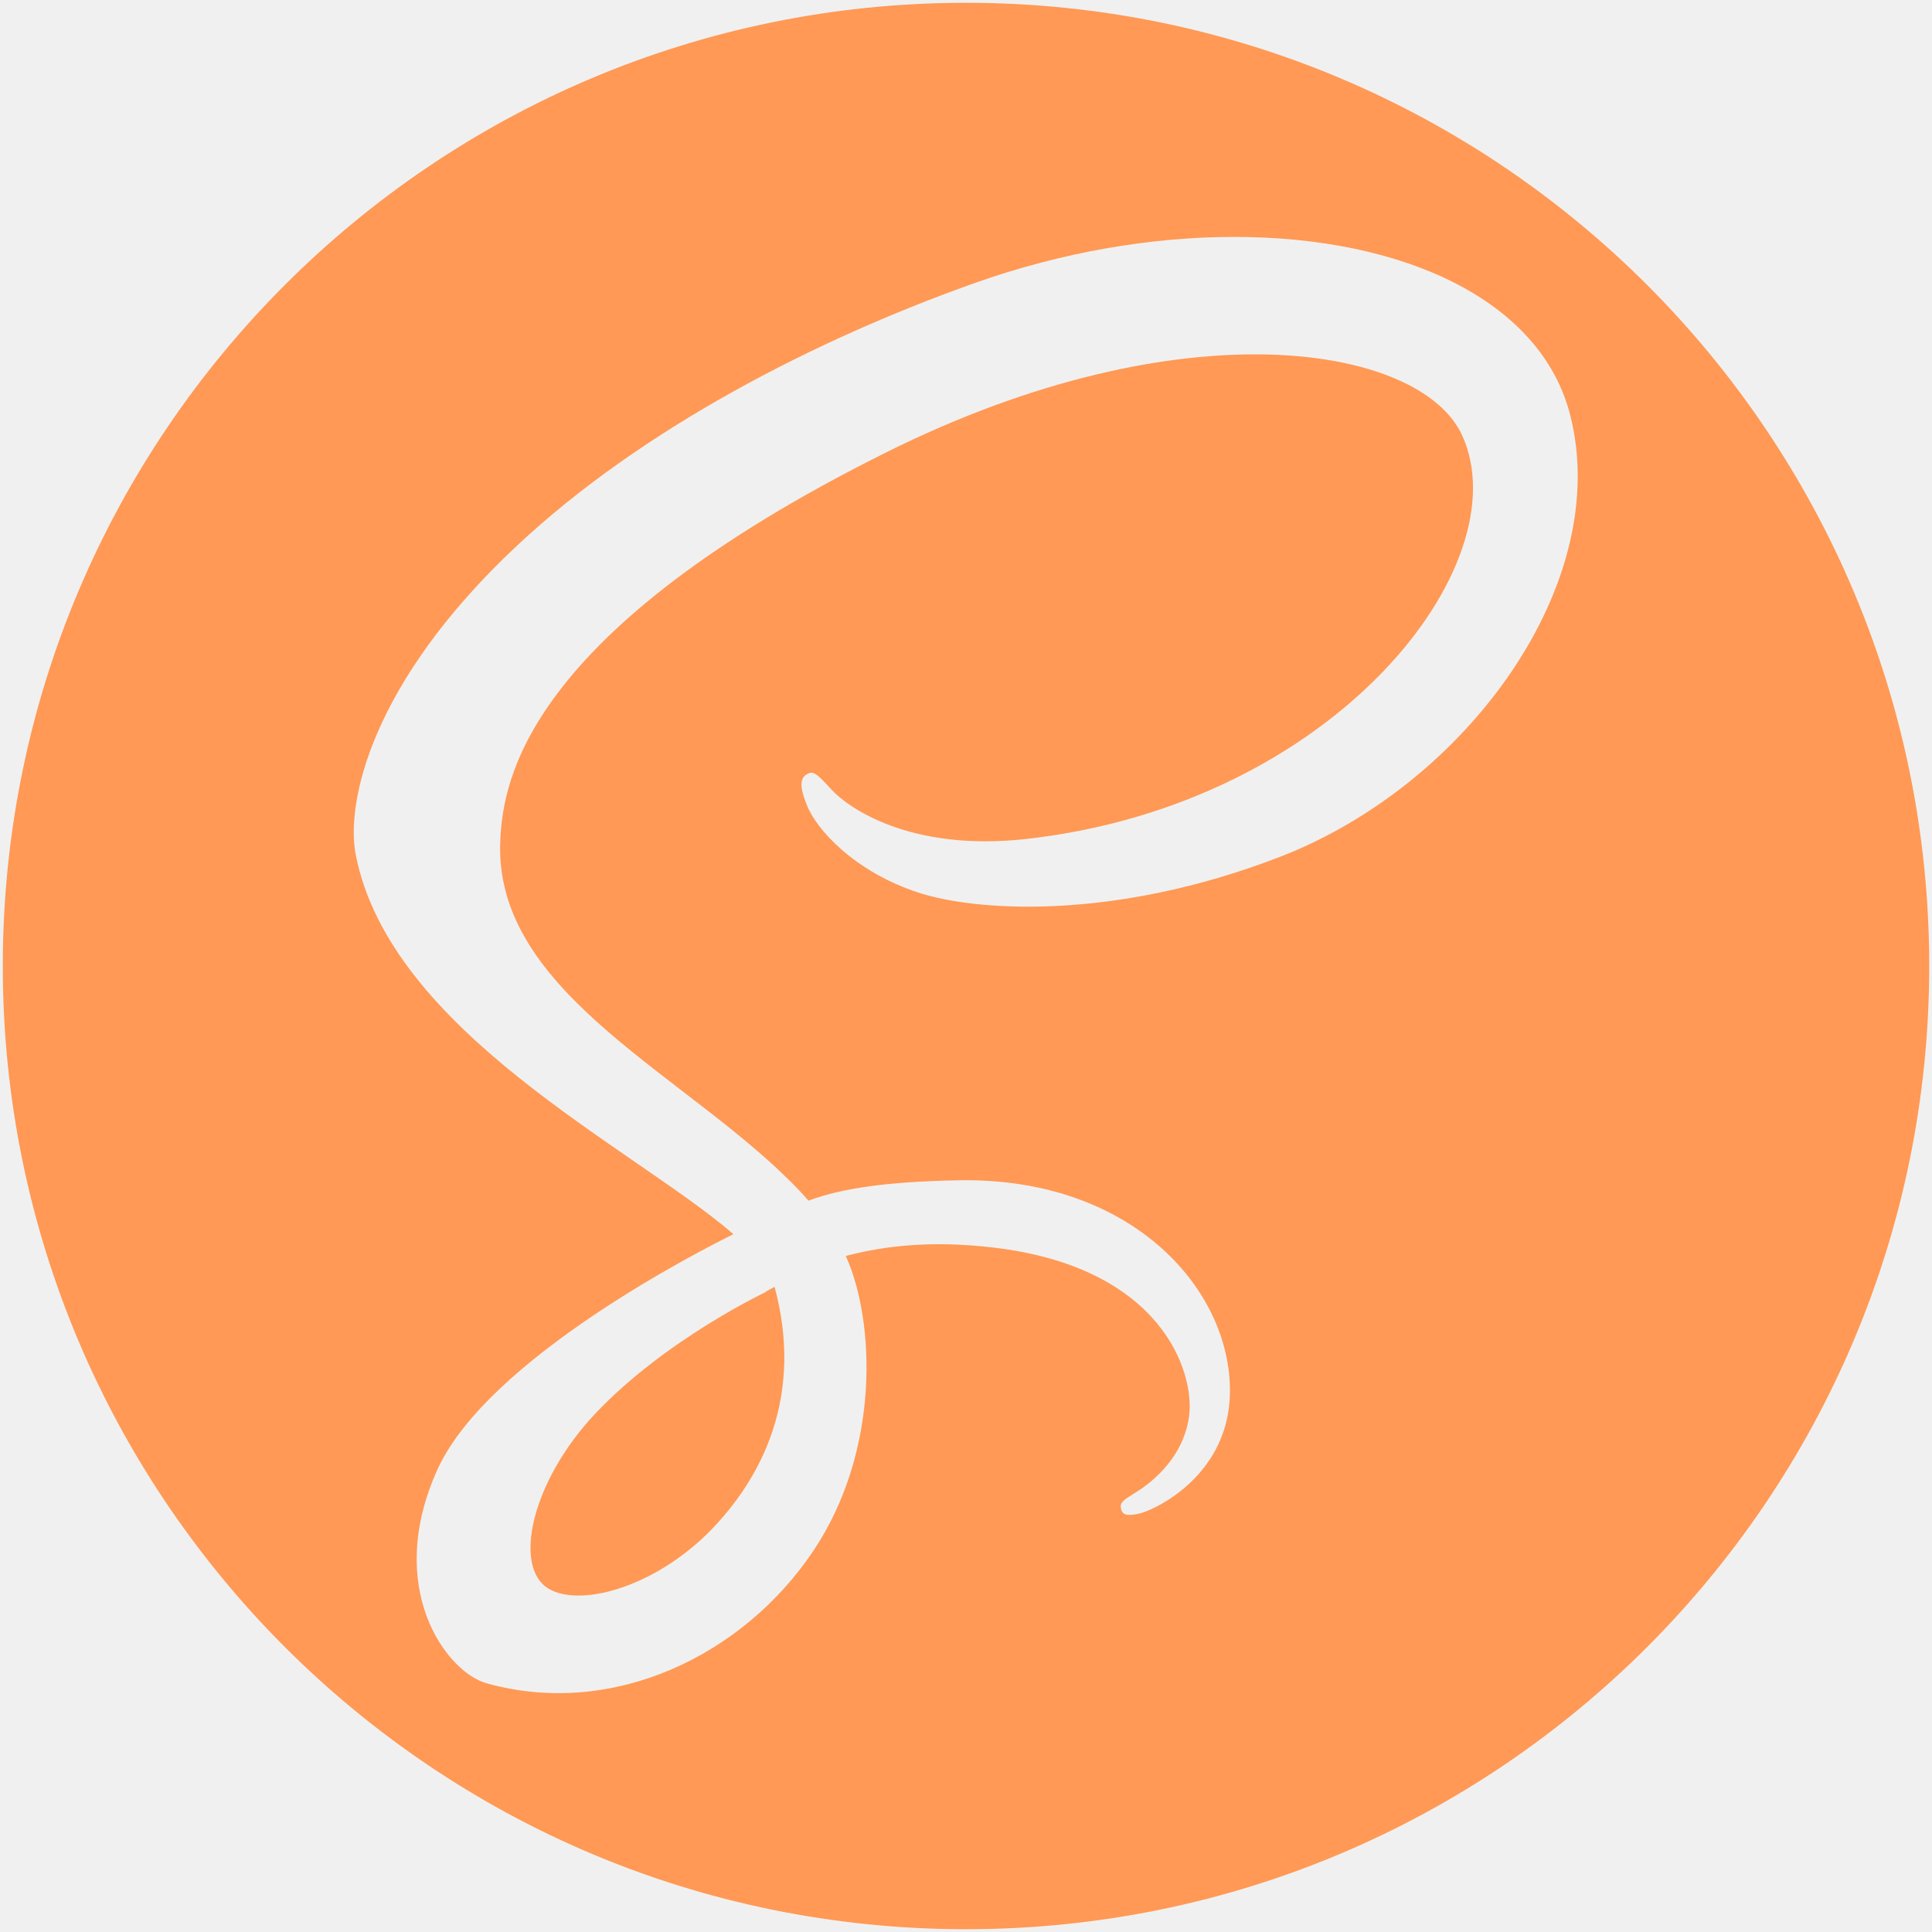
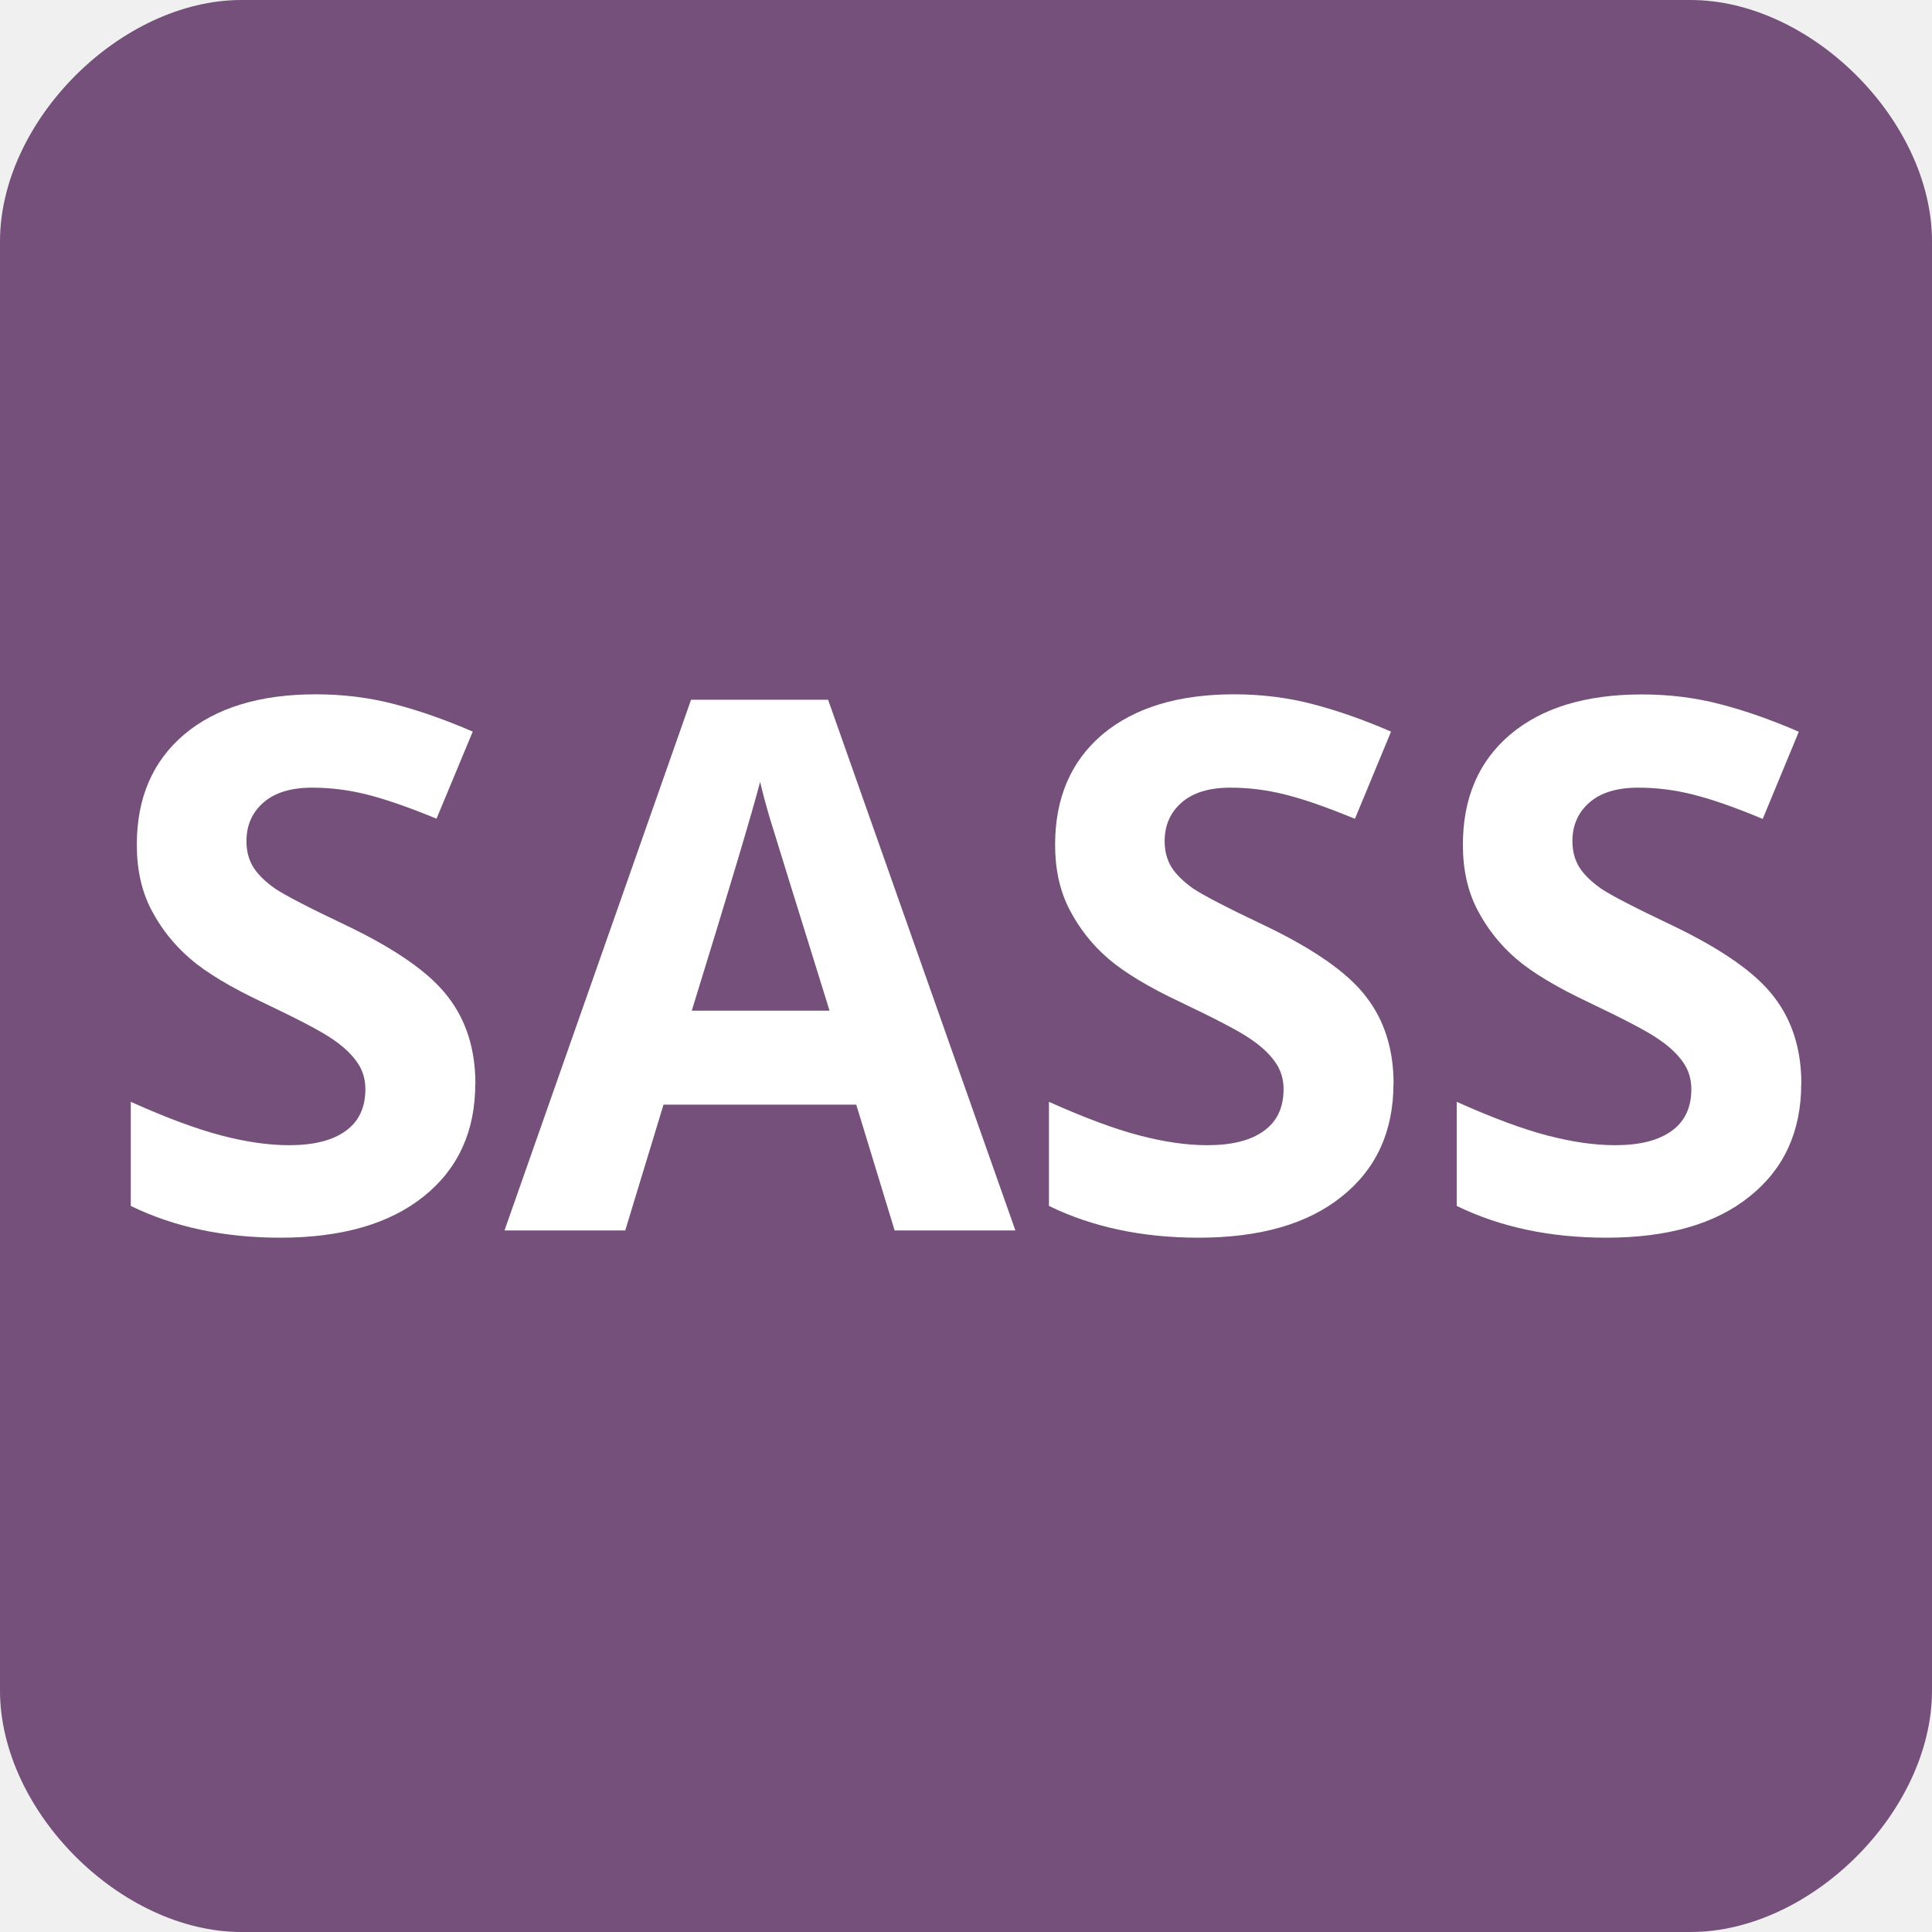
- <svg xmlns="http://www.w3.org/2000/svg" height="547.828" width="547.828" xml:space="preserve" id="svg2" version="1.1">
-   <defs id="defs6">
-     <clipPath id="clipPath20" clipPathUnits="userSpaceOnUse">
-       <path id="path18" d="M 0,4108.71 0,0 l 4108.71,0 0,4108.71 z" />
-     </clipPath>
+ <svg xmlns="http://www.w3.org/2000/svg" version="1.1" width="16" height="16" id="svg2">
+   <defs id="defs4">
+     <linearGradient id="linearGradient3859">
+       <stop id="stop3861" style="stop-color:#eec73e;stop-opacity:1" offset="0" />
+       <stop id="stop3863" style="stop-color:#9a8022;stop-opacity:1" offset="1" />
+     </linearGradient>
+     <linearGradient id="linearGradient3851">
+       <stop id="stop3853" style="stop-color:#6699cc;stop-opacity:1" offset="0" />
+       <stop id="stop3855" style="stop-color:#0054a7;stop-opacity:1" offset="1" />
+     </linearGradient>
  </defs>
-   <g transform="matrix(1.333333,0,0,-1.333333,0,547.828)" id="g10">
-     <g id="g12" transform="matrix(0.09971138,0,0,0.09971138,0.5929342,0.5929217)" style="fill:#ff9955">
-       <g id="g14" style="fill:#ff9955">
-         <g clip-path="url(#clipPath20)" id="g16" style="fill:#ff9955">
-           <path style="fill:#ff9955;fill-opacity:1;fill-rule:evenodd;stroke:none" d="M 273.914,0 C 122.635,0 0,122.635 0,273.914 c 0,151.278 122.635,273.914 273.914,273.914 151.279,0 273.914,-122.636 273.914,-273.914 C 547.828,122.635 425.193,0 273.914,0 Z m 76.389,66.578 c 47.948,0.03 87.096,17.975 95.43,50.66 12.197,47.833 -29.332,105.057 -82.512,125.629 -47.484,18.367 -86.747,15.459 -102.875,10.166 -18.335,-6.016 -29.089,-18.11 -31.709,-24.93 -1.028,-2.675 -2.805,-7.162 0,-8.715 1.721,-0.953 2.408,-0.724 7.02,4.357 4.38,4.827 21.988,17.786 55.43,14.037 87.775,-9.837 140.638,-78.04 123.936,-114.734 -11.693,-25.685 -79.355,-37.275 -163.875,4.84 C 147.969,179.302 142.374,221.687 141.494,237.783 c -2.42,44.276 54.646,67.575 85.516,100.51 0.727,0.775 1.428,1.557 2.119,2.344 9.34,-3.476 22.272,-5.432 42.836,-5.787 49.932,-0.86 78.131,32.058 76.973,61.484 -0.909,23.177 -22.186,32.724 -26.141,33.391 -2.873,0.487 -4.434,0.569 -4.842,-1.684 -0.284,-1.55 0.745,-2.27 4.115,-4.355 3.369,-2.084 13.449,-8.988 15.25,-21.545 1.803,-12.553 -7.626,-42.556 -55.676,-48.168 -17.028,-1.989 -30.427,-0.632 -41.92,2.4 8.332,18.369 9.928,55.297 -9.244,83.895 -19.867,29.633 -56.834,47.662 -92.859,37.639 -11.627,-3.235 -29.19,-27.267 -14.039,-60.756 14.359,-31.744 75.715,-62.795 84.098,-66.922 l 0,-0.146 C 179.25,325.605 110.095,292.613 100.346,242.141 c -2.764,-14.304 3.941,-48.535 45.99,-87.865 35.365,-33.08 84.551,-58.415 129.984,-74.555 25.05,-8.9 50.566,-13.157 73.982,-13.143 z M 219.479,365.156 c -0.847,0.467 -1.683,0.923 -2.506,1.365 l 0.045,0.086 c 0,0 -28.561,13.491 -48.412,34.477 -18.452,19.504 -23.608,43.983 -13.312,49.951 9.535,5.532 31.769,-1.032 47.684,-18.395 5.217,-5.691 9.478,-11.856 12.652,-18.443 0.635,-1.317 1.227,-2.653 1.773,-4.002 0.547,-1.352 1.05,-2.719 1.508,-4.102 4.116,-12.449 4.554,-26.196 0.568,-40.938 z" transform="matrix(7.5,0,0,-7.5,0,4108.71)" id="path22" />
-         </g>
-       </g>
-     </g>
+   <g transform="translate(0,-1036.362)" id="layer1" style="fill:#75507b;fill-opacity:1">
+     <path d="m 2,0 c 1,0 11,0 12,0 1,0 2,1 2,2 0,1 0,11 0,12 0,1 -1,2 -2,2 C 13,16 3,16 2,16 1,16 0,15 0,14 0,13 0,3 0,2 0,1 1,0 2,0 z" transform="translate(0,1036.362)" id="rect2995" style="fill:#75507b;fill-opacity:1;stroke:none" />
+     <text x="5.176" y="14.544" transform="translate(0,1036.362)" id="text3921" xml:space="preserve" style="font-size:12px;font-style:normal;font-variant:normal;font-weight:normal;font-stretch:normal;line-height:125%;letter-spacing:0px;word-spacing:0px;fill:#75507b;fill-opacity:1;stroke:none;font-family:Ubuntu Mono;-inkscape-font-specification:Ubuntu Mono">
+       <tspan x="5.176" y="14.544" id="tspan3923" style="fill:#75507b;fill-opacity:1" />
+     </text>
+     <g id="text3925" style="font-size:12px;font-style:normal;font-variant:normal;font-weight:normal;font-stretch:normal;line-height:125%;letter-spacing:0px;word-spacing:0px;fill:#75507b;fill-opacity:1;stroke:none;font-family:Ubuntu Mono;-inkscape-font-specification:Ubuntu Mono" />
+   </g>
+   <g id="text4161" style="font-size:9.197px;font-style:normal;font-variant:normal;font-weight:normal;font-stretch:normal;line-height:125%;letter-spacing:0px;word-spacing:0px;fill:#ffffff;fill-opacity:1;stroke:none;font-family:Ubuntu Mono;-inkscape-font-specification:Ubuntu Mono">
+     <path d="M 3.936,8.975 C 3.936,9.37 3.793,9.681 3.508,9.909 3.224,10.136 2.829,10.25 2.322,10.25 c -0.467,0 -0.88,-0.088 -1.239,-0.263 l 0,-0.862 c 0.295,0.132 0.545,0.225 0.748,0.278 0.206,0.054 0.393,0.081 0.563,0.081 0.204,7e-7 0.359,-0.039 0.467,-0.117 C 2.971,9.289 3.026,9.173 3.026,9.019 3.026,8.934 3.002,8.858 2.954,8.792 2.906,8.724 2.835,8.659 2.741,8.597 2.649,8.535 2.461,8.437 2.175,8.301 1.908,8.175 1.707,8.054 1.574,7.939 1.44,7.823 1.333,7.688 1.253,7.534 1.173,7.381 1.133,7.201 1.133,6.996 1.133,6.608 1.264,6.304 1.526,6.082 1.789,5.861 2.152,5.75 2.615,5.75 c 0.228,4.4e-6 0.444,0.027 0.65,0.081 0.208,0.054 0.424,0.13 0.65,0.228 L 3.615,6.78 C 3.382,6.684 3.188,6.617 3.035,6.579 2.883,6.541 2.733,6.523 2.586,6.523 c -0.176,3.7e-6 -0.31,0.041 -0.404,0.123 -0.094,0.082 -0.141,0.189 -0.141,0.32 -1.3e-6,0.082 0.019,0.154 0.057,0.216 0.038,0.06 0.098,0.119 0.18,0.177 0.084,0.056 0.28,0.158 0.59,0.305 0.409,0.196 0.69,0.392 0.841,0.59 0.152,0.196 0.228,0.436 0.228,0.722" id="path4185" style="font-size:6.132px;font-weight:bold;fill:#ffffff;font-family:Sans;-inkscape-font-specification:Sans Bold" />
+     <path d="M 7.409,10.19 7.091,9.148 l -1.596,0 -0.317,1.042 -1,0 1.545,-4.395 1.135,0 1.551,4.395 -1,0 M 6.87,8.37 C 6.576,7.426 6.411,6.892 6.373,6.768 6.337,6.644 6.311,6.546 6.295,6.475 6.229,6.73 6.04,7.362 5.729,8.37 l 1.141,0" id="path4187" style="font-size:6.132px;font-weight:bold;fill:#ffffff;font-family:Sans;-inkscape-font-specification:Sans Bold" />
+     <path d="m 11.54,8.975 c -3e-6,0.395 -0.143,0.707 -0.428,0.934 -0.283,0.228 -0.679,0.341 -1.186,0.341 -0.467,0 -0.88,-0.088 -1.239,-0.263 l 0,-0.862 c 0.295,0.132 0.545,0.225 0.748,0.278 0.206,0.054 0.393,0.081 0.563,0.081 0.204,7e-7 0.359,-0.039 0.467,-0.117 0.11,-0.078 0.165,-0.194 0.165,-0.347 -3e-6,-0.086 -0.024,-0.162 -0.072,-0.228 -0.048,-0.068 -0.119,-0.133 -0.213,-0.195 C 10.254,8.535 10.065,8.437 9.78,8.301 9.512,8.175 9.312,8.054 9.178,7.939 9.044,7.823 8.938,7.688 8.858,7.534 8.778,7.381 8.738,7.201 8.738,6.996 8.738,6.608 8.869,6.304 9.13,6.082 9.394,5.861 9.757,5.75 10.22,5.75 c 0.228,4.4e-6 0.444,0.027 0.65,0.081 0.208,0.054 0.424,0.13 0.65,0.228 l -0.299,0.722 C 10.986,6.684 10.793,6.617 10.639,6.579 10.487,6.541 10.338,6.523 10.19,6.523 c -0.176,3.7e-6 -0.31,0.041 -0.404,0.123 -0.094,0.082 -0.141,0.189 -0.141,0.32 -1.2e-6,0.082 0.019,0.154 0.057,0.216 0.038,0.06 0.098,0.119 0.18,0.177 0.084,0.056 0.28,0.158 0.59,0.305 0.409,0.196 0.69,0.392 0.841,0.59 0.152,0.196 0.228,0.436 0.228,0.722" id="path4189" style="font-size:6.132px;font-weight:bold;fill:#ffffff;font-family:Sans;-inkscape-font-specification:Sans Bold" />
+     <path d="m 14.917,8.975 c -3e-6,0.395 -0.143,0.707 -0.428,0.934 -0.283,0.228 -0.679,0.341 -1.186,0.341 -0.467,0 -0.88,-0.088 -1.239,-0.263 l 0,-0.862 c 0.295,0.132 0.545,0.225 0.748,0.278 0.206,0.054 0.393,0.081 0.563,0.081 0.204,7e-7 0.359,-0.039 0.467,-0.117 0.11,-0.078 0.165,-0.194 0.165,-0.347 -2e-6,-0.086 -0.024,-0.162 -0.072,-0.228 -0.048,-0.068 -0.119,-0.133 -0.213,-0.195 C 13.631,8.535 13.442,8.437 13.157,8.301 12.89,8.175 12.689,8.054 12.555,7.939 12.421,7.823 12.315,7.688 12.235,7.534 12.155,7.381 12.115,7.201 12.115,6.996 c -10e-7,-0.387 0.131,-0.692 0.392,-0.913 0.263,-0.222 0.627,-0.332 1.09,-0.332 0.228,4.4e-6 0.444,0.027 0.65,0.081 0.208,0.054 0.424,0.13 0.65,0.228 l -0.299,0.722 C 14.364,6.684 14.17,6.617 14.016,6.579 13.865,6.541 13.715,6.523 13.567,6.523 c -0.176,3.7e-6 -0.31,0.041 -0.404,0.123 -0.094,0.082 -0.141,0.189 -0.141,0.32 -2e-6,0.082 0.019,0.154 0.057,0.216 0.038,0.06 0.098,0.119 0.18,0.177 0.084,0.056 0.28,0.158 0.59,0.305 0.409,0.196 0.69,0.392 0.841,0.59 0.152,0.196 0.228,0.436 0.228,0.722" id="path4191" style="font-size:6.132px;font-weight:bold;fill:#ffffff;font-family:Sans;-inkscape-font-specification:Sans Bold" />
  </g>
</svg>
